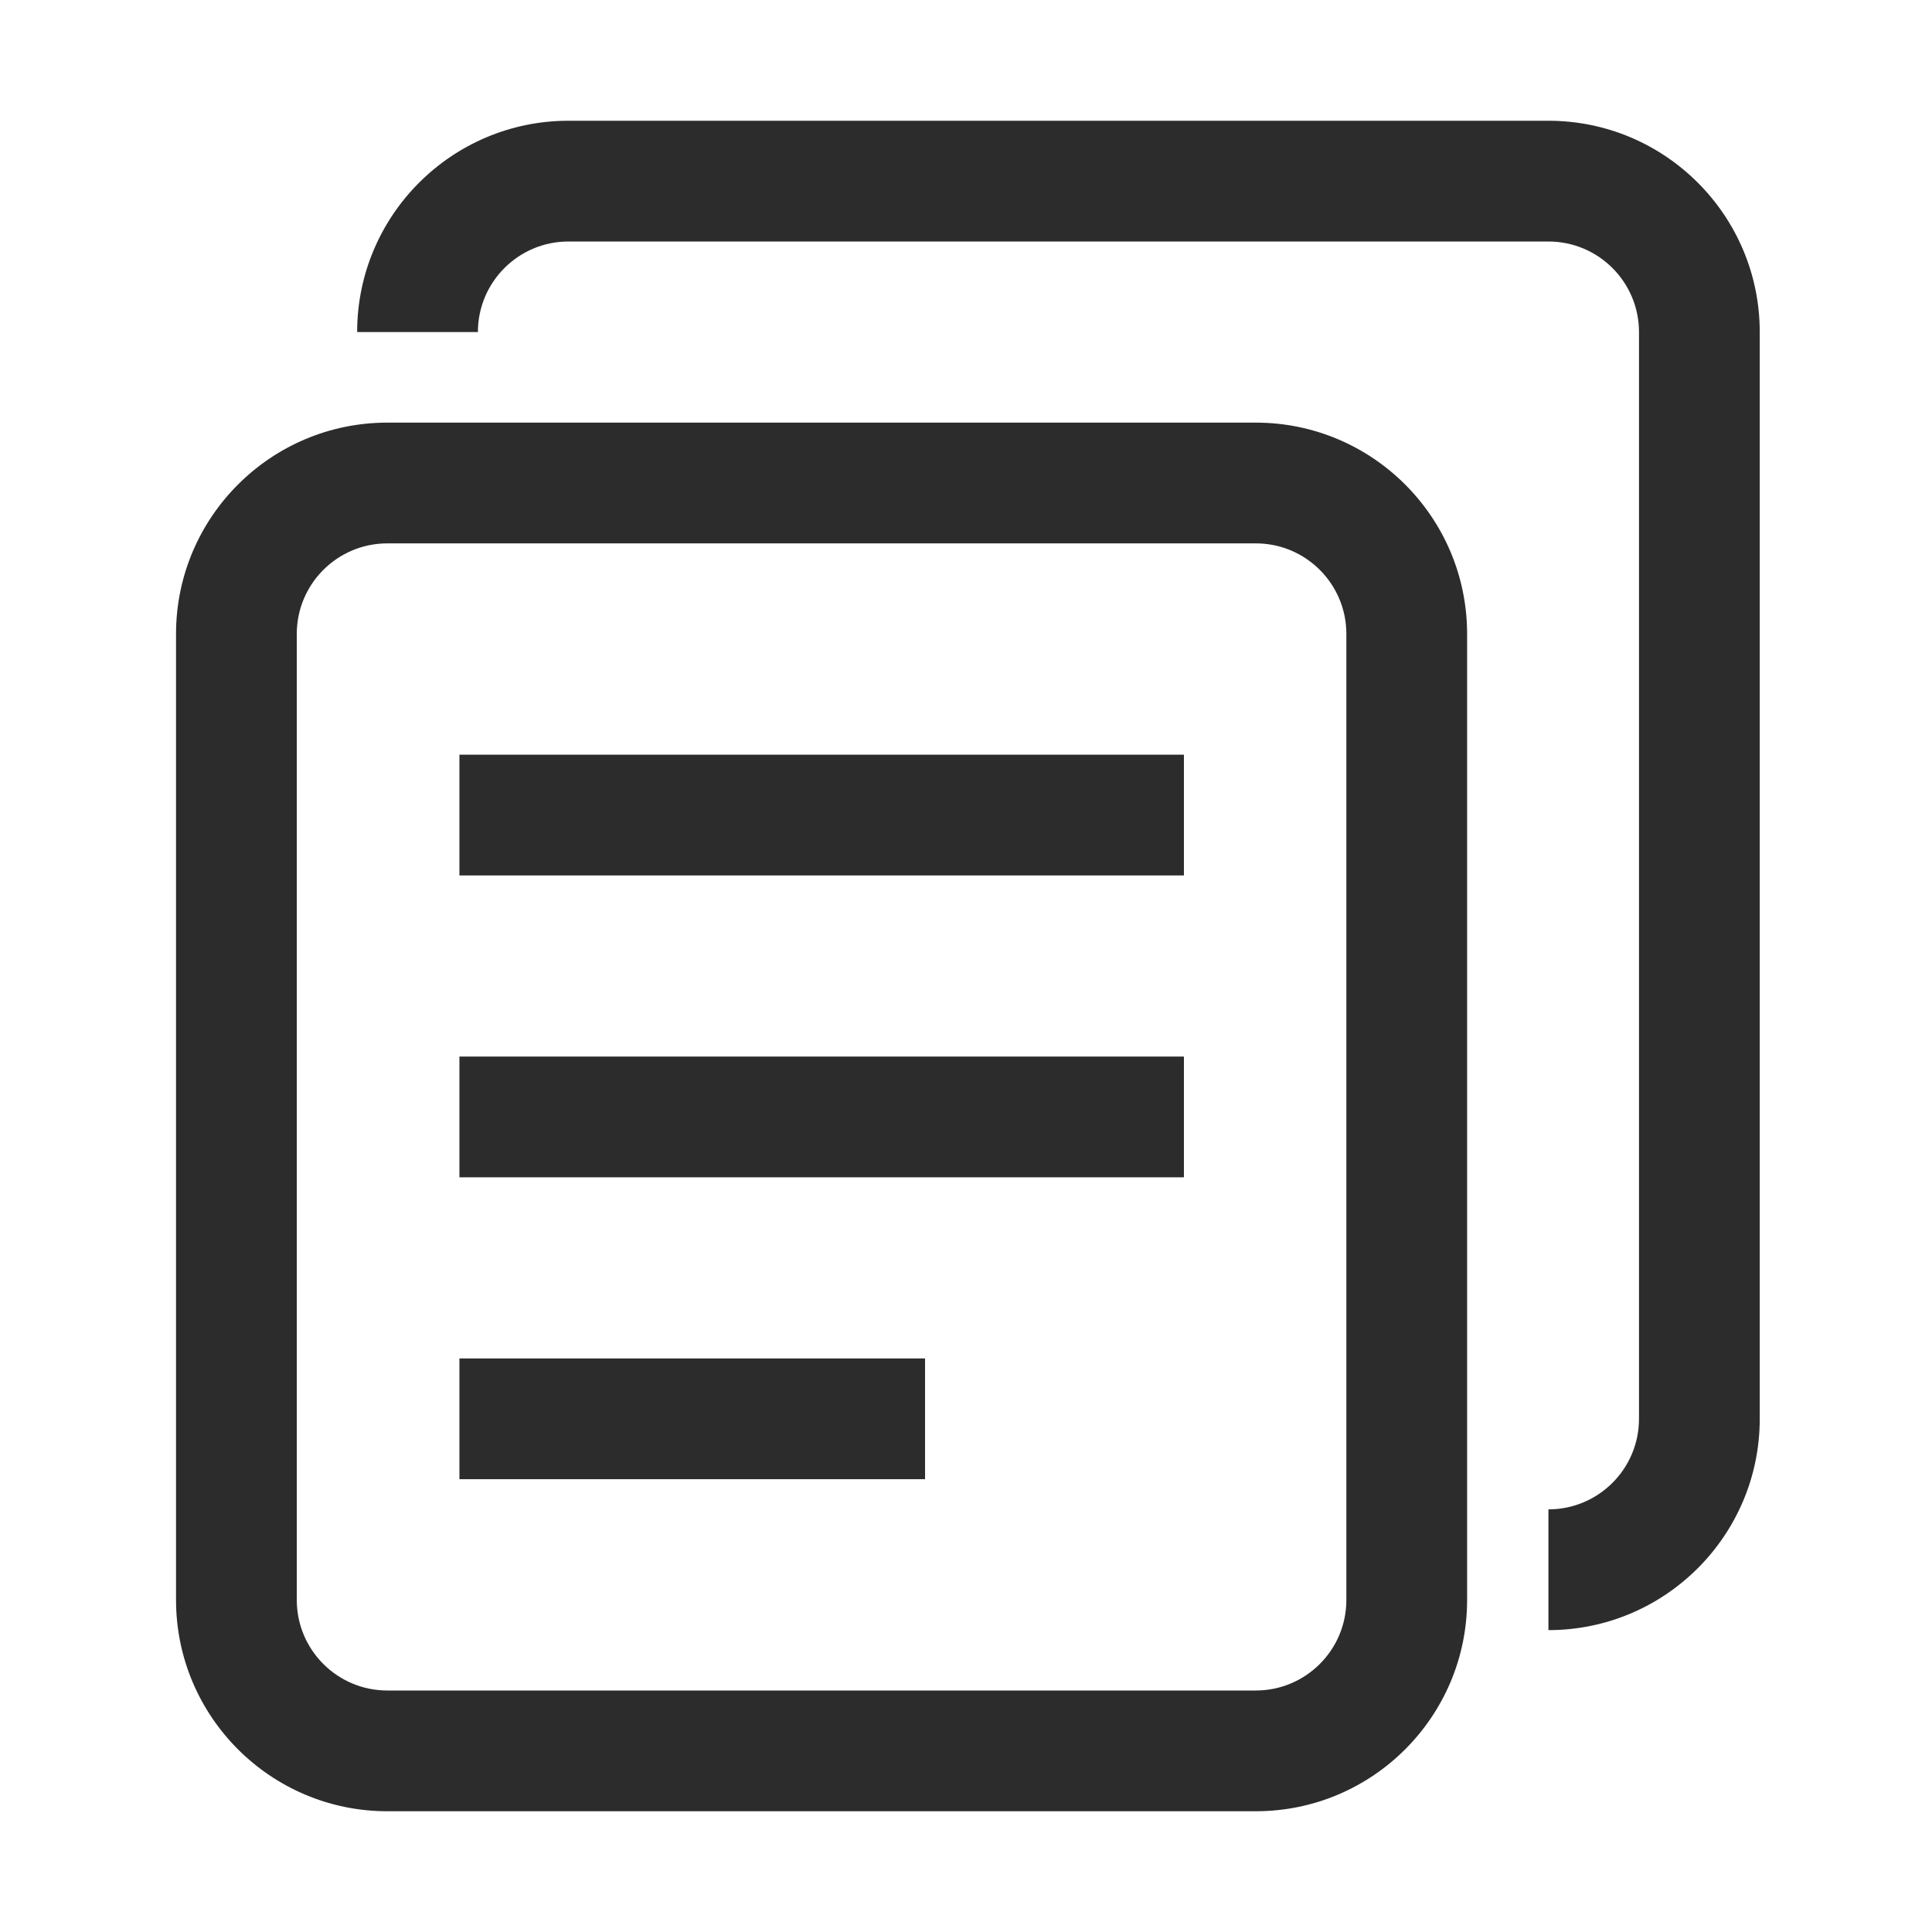
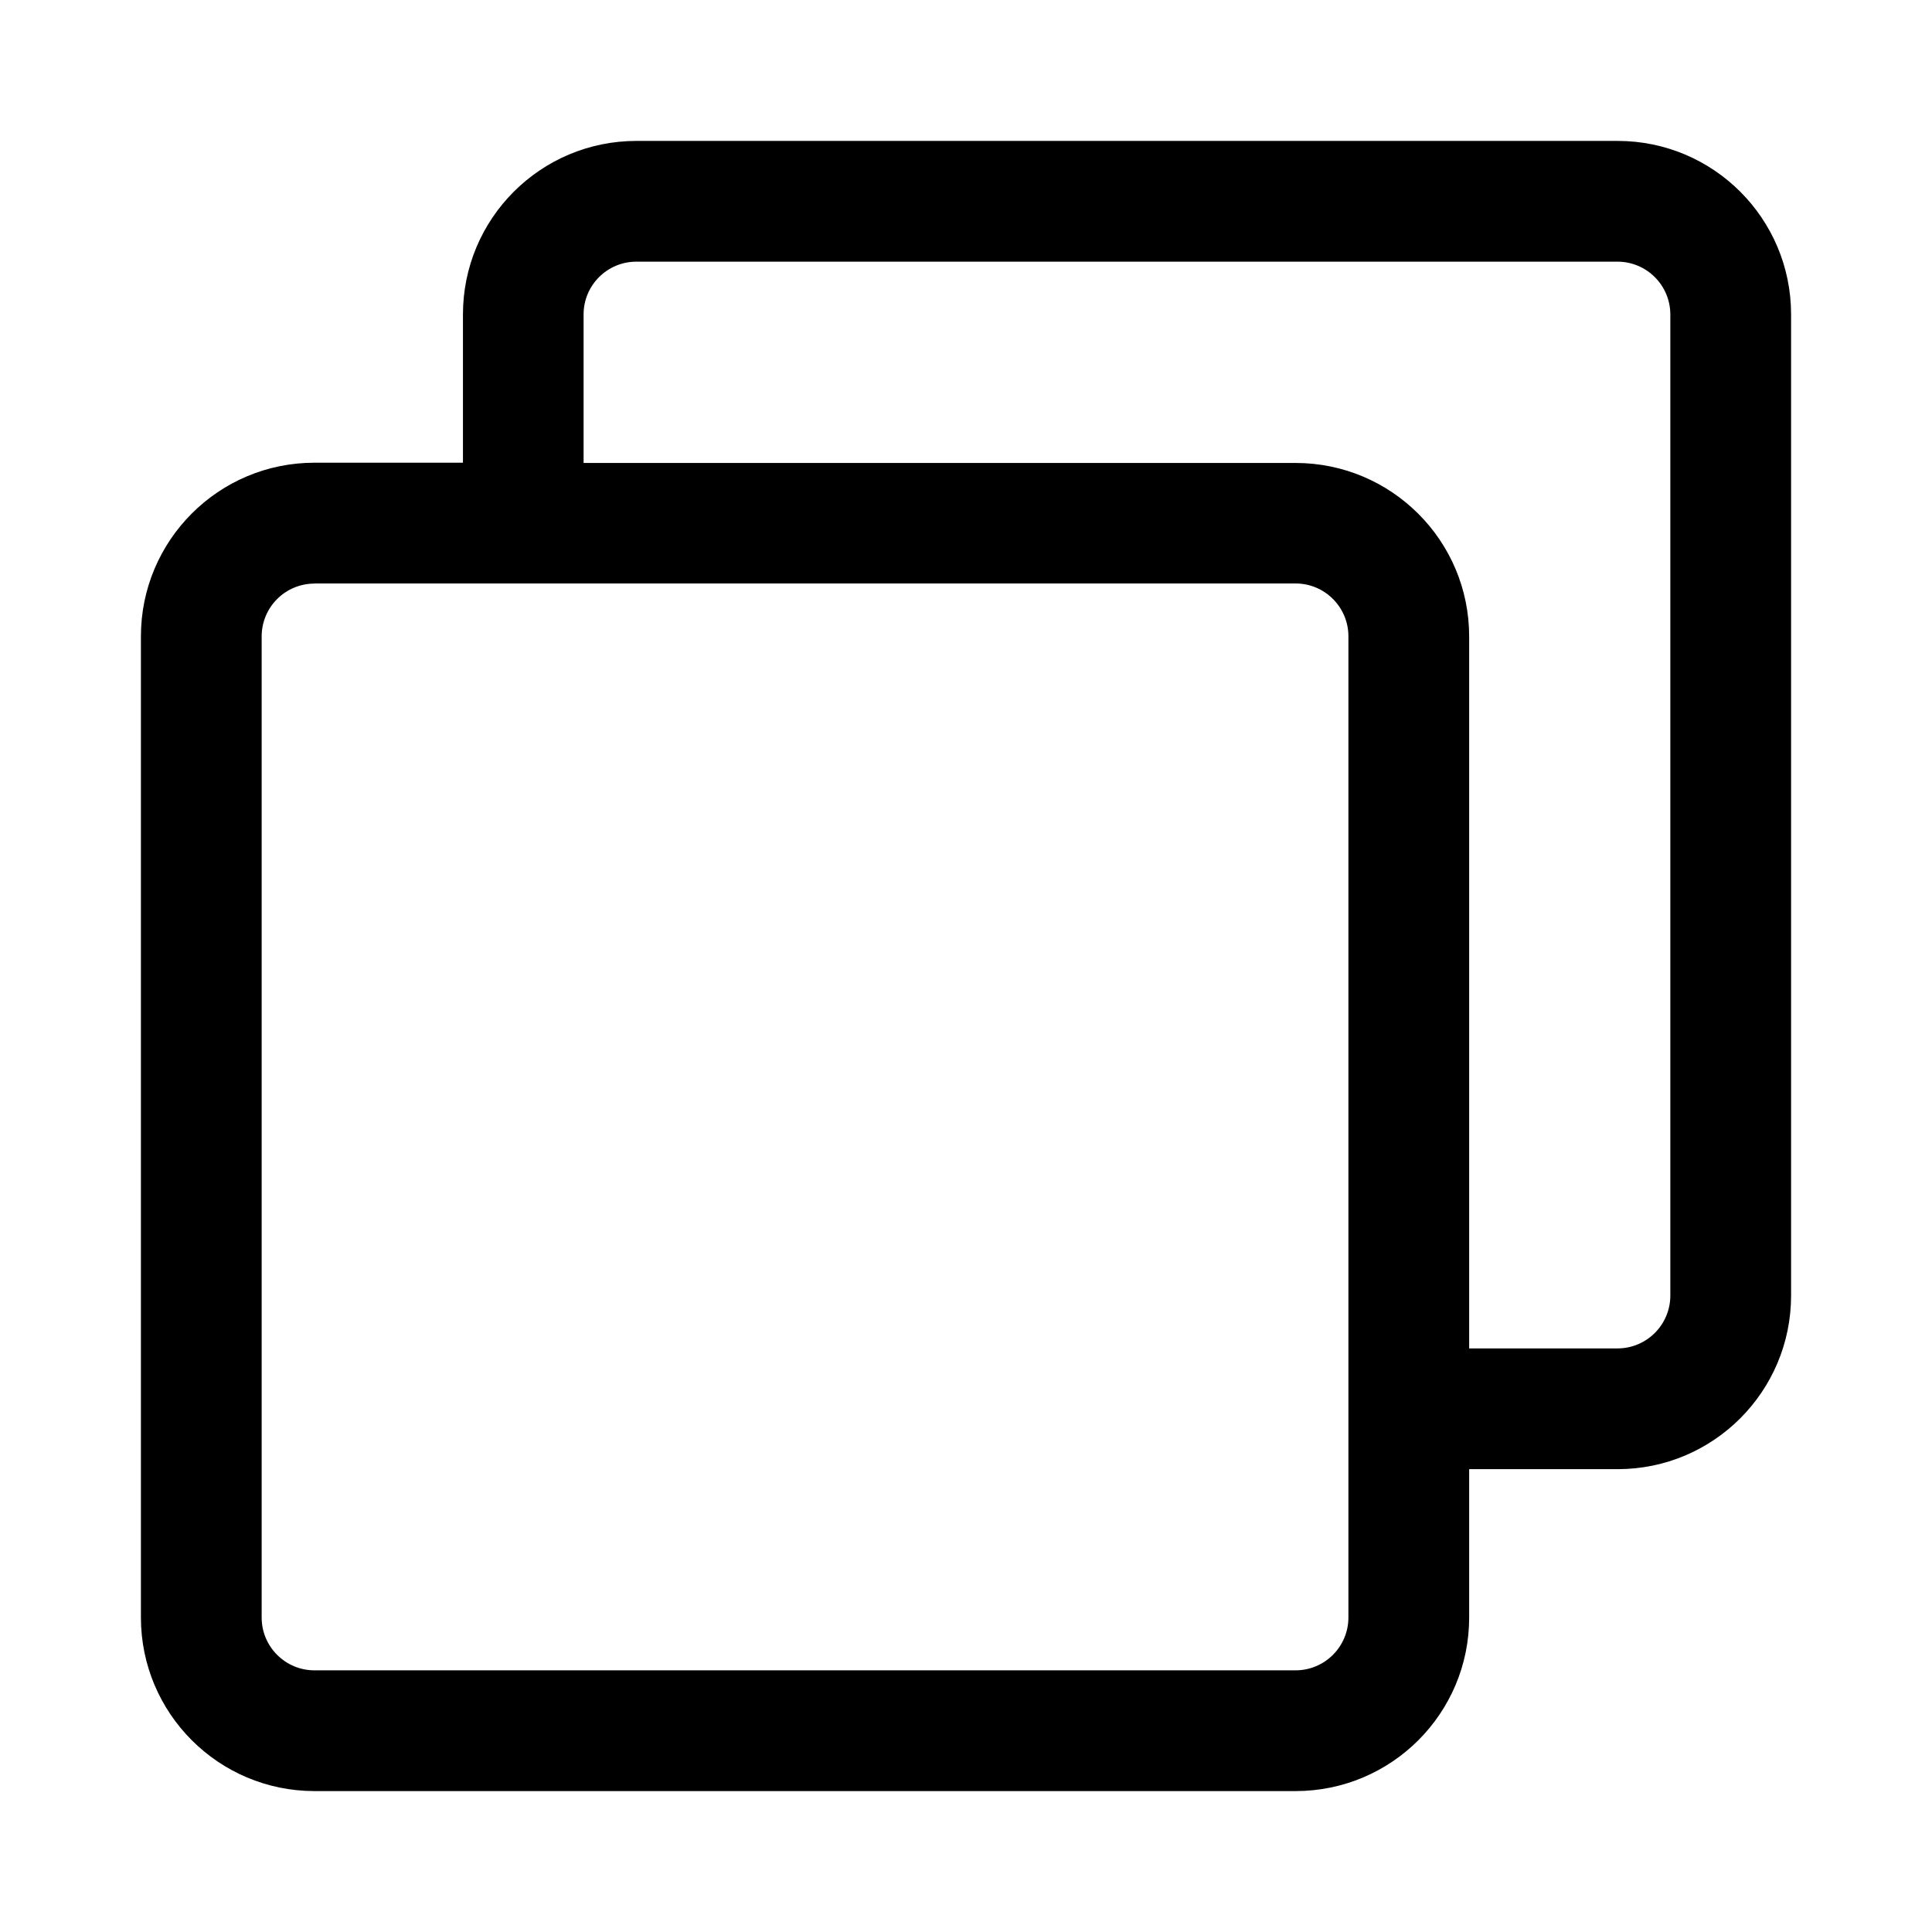
- <svg xmlns="http://www.w3.org/2000/svg" t="1776842844419" class="icon" viewBox="0 0 1024 1024" version="1.1" p-id="1677" width="200" height="200">
-   <path d="M665.6 224H205.3c-61.8 0-112 50.2-112 112v512c0 61.8 50.2 112 112 112h460.3c61.8 0 112-50.2 112-112V336c0-61.8-50.2-112-112-112z m48 624c0 26.5-21.5 48-48 48H205.3c-26.5 0-48-21.5-48-48V336c0-26.5 21.5-48 48-48h460.3c26.5 0 48 21.5 48 48v512z" fill="#2c2c2c" p-id="1678" />
-   <path d="M820.7 64H301.3c-61.8 0-112 50.2-112 112h64c0-26.5 21.5-48 48-48h519.4c26.5 0 48 21.5 48 48v576c0 26.5-21.5 48-48 48v64c61.8 0 112-50.2 112-112V176c0-61.8-50.2-112-112-112z" fill="#2c2c2c" p-id="1679" />
-   <path d="M243.5 400h384v64h-384zM243.5 560h384v64h-384zM243.5 720h246.8v64H243.5z" fill="#2c2c2c" p-id="1680" />
+ <svg xmlns="http://www.w3.org/2000/svg" t="1778340256066" class="icon" viewBox="0 0 1024 1024" version="1.1" p-id="5540" width="200" height="200">
+   <path d="M337.28 138.688a27.968 27.968 0 0 0-27.968 27.968v78.72h377.344c50.816 0 92.032 41.152 92.032 91.968v377.344h78.656a28.032 28.032 0 0 0 27.968-28.032V166.656a28.032 28.032 0 0 0-27.968-27.968H337.28z m441.408 640v78.656c0 50.816-41.216 91.968-92.032 91.968H166.656a92.032 92.032 0 0 1-91.968-91.968V337.28c0-50.816 41.152-92.032 91.968-92.032h78.72V166.656c0-50.816 41.152-91.968 91.968-91.968h520c50.816 0 91.968 41.152 91.968 91.968v520c0 50.816-41.152 92.032-91.968 92.032h-78.72zM166.656 309.312a27.968 27.968 0 0 0-27.968 28.032v520c0 15.424 12.544 27.968 27.968 27.968h520a28.032 28.032 0 0 0 28.032-27.968V337.28a28.032 28.032 0 0 0-28.032-28.032H166.656z" p-id="5541" />
</svg>
